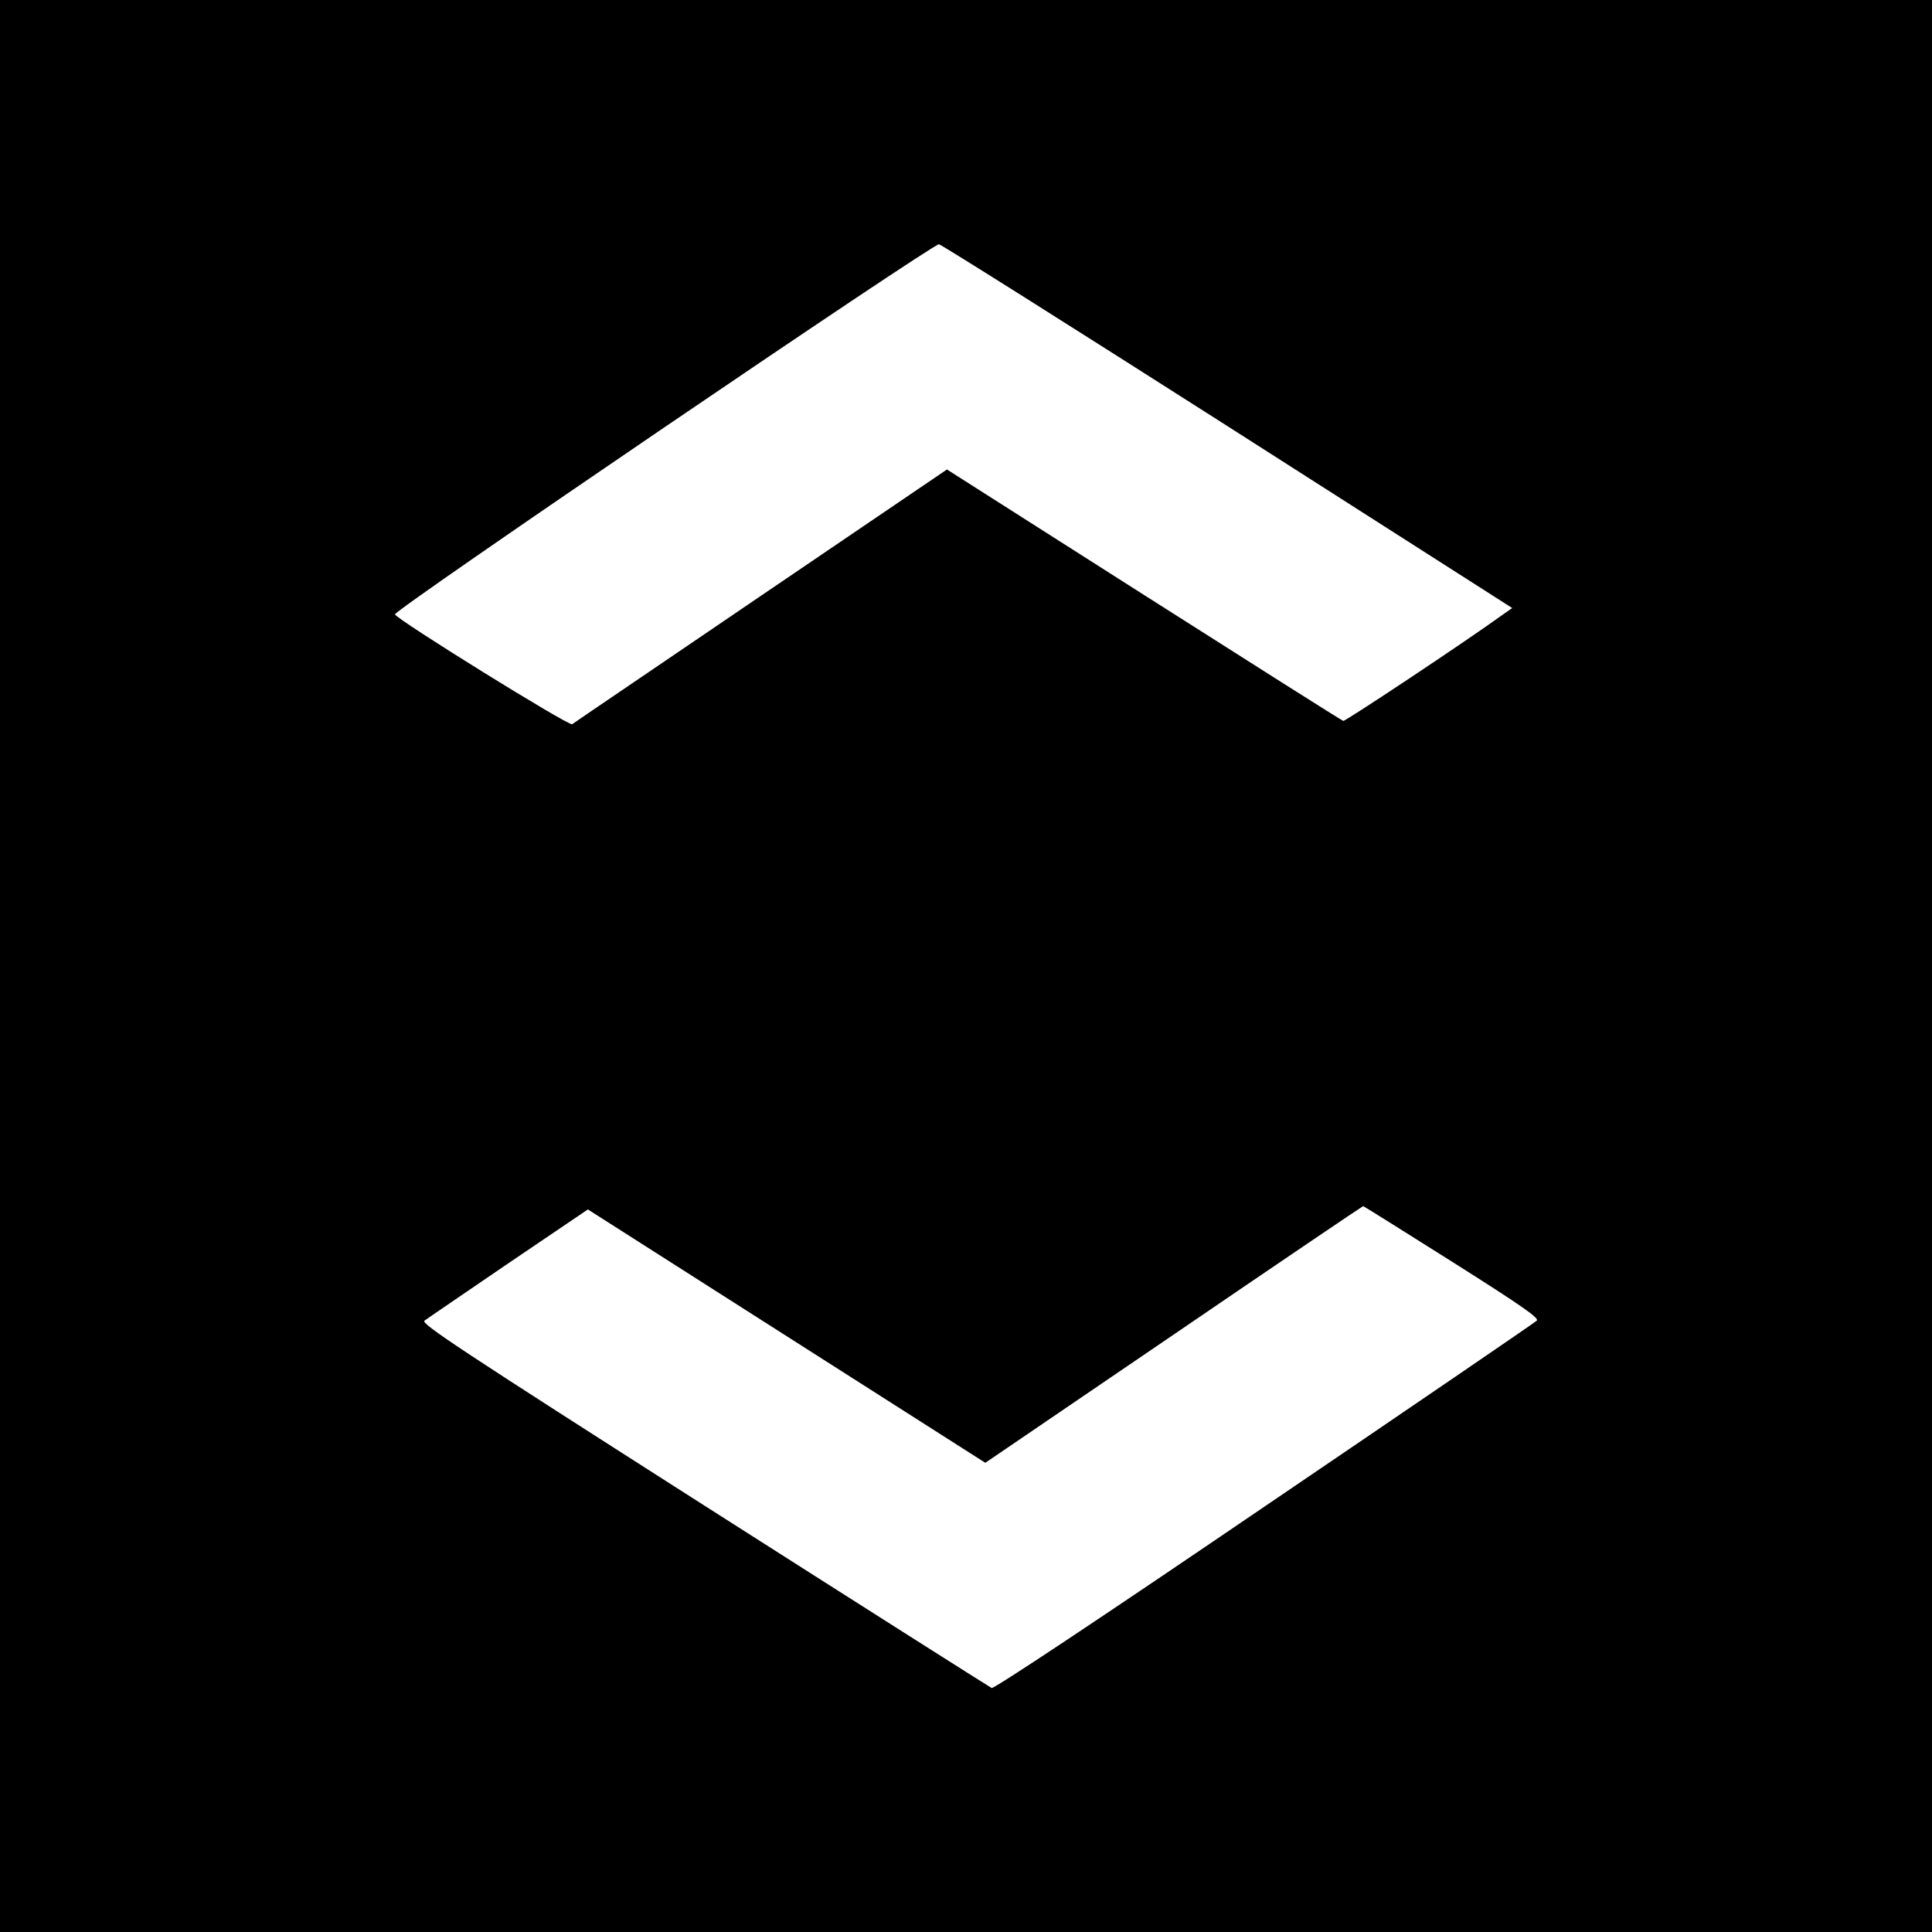
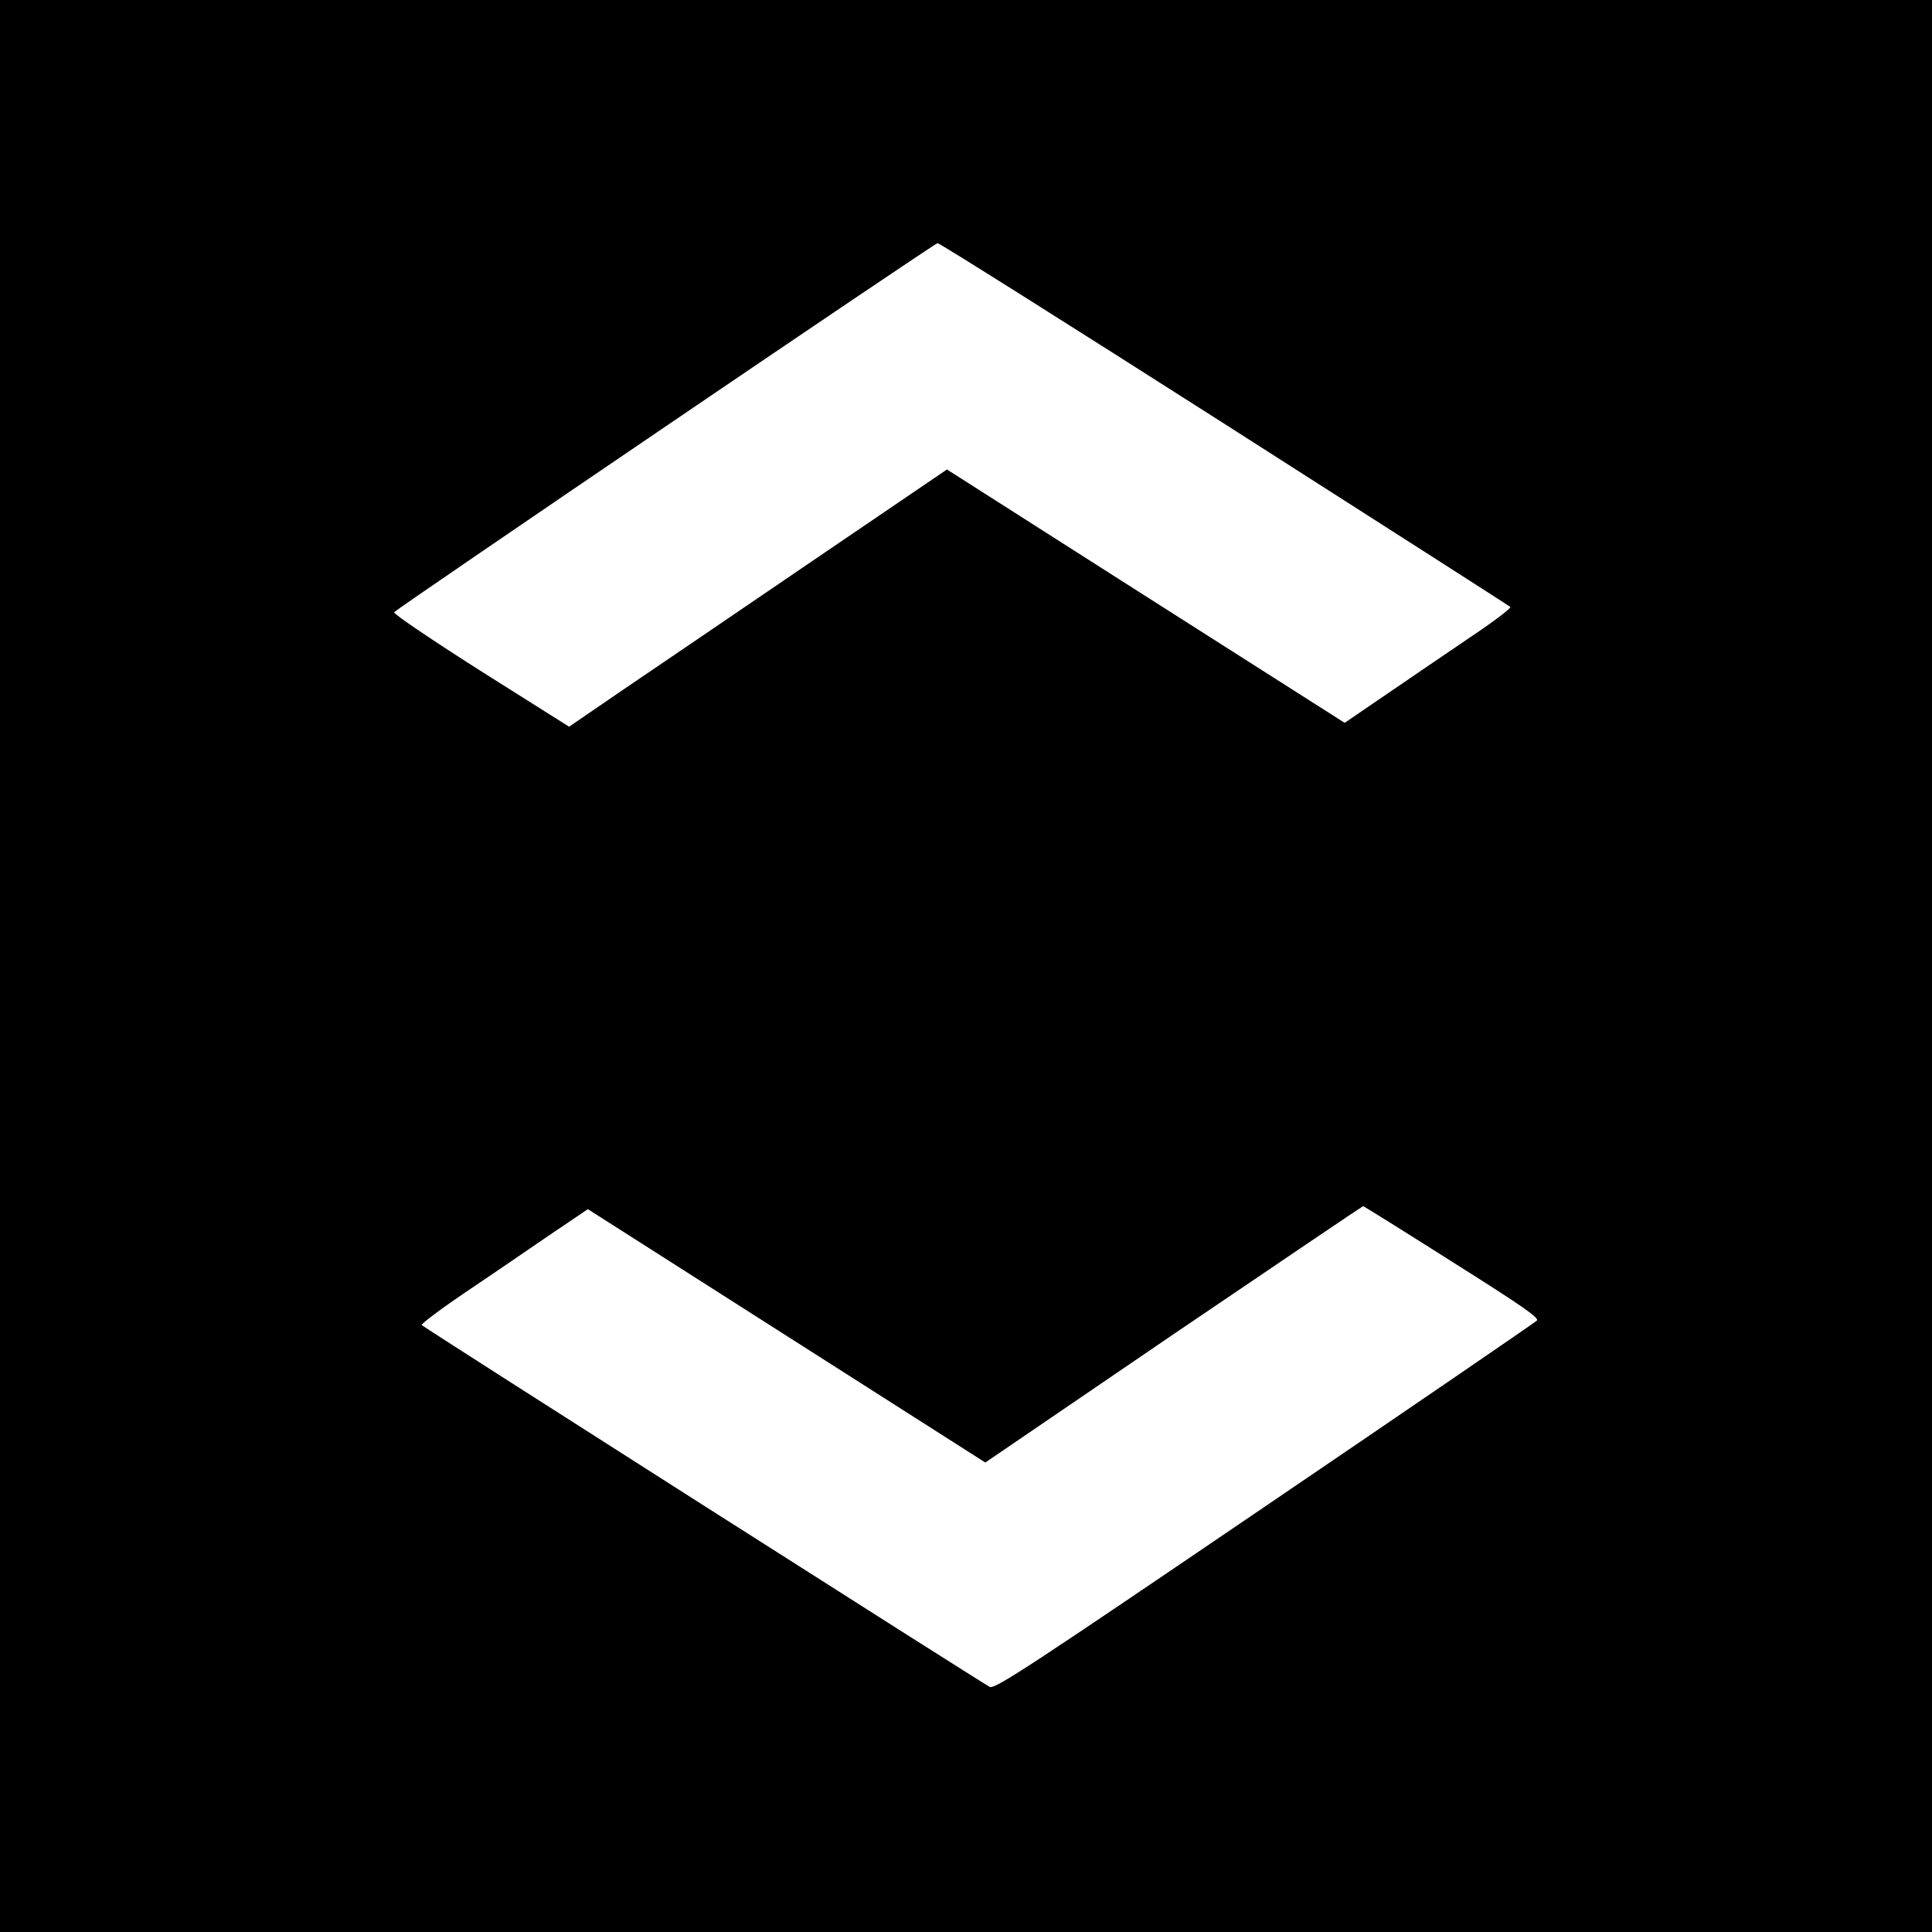
<svg xmlns="http://www.w3.org/2000/svg" version="1.0" width="700pt" height="700pt" viewBox="0 0 700 700" preserveAspectRatio="xMidYMid meet">
  <g transform="translate(0,700) scale(0.1,-0.1)" fill="#000000" stroke="none">
-     <path d="M0 3500 l0 -3500 3500 0 3500 0 0 3500 0 3500 -3500 0 -3500 0 0 -3500z m4449 1955 l1030 -658 -37 -26 c-134 -97 -568 -385 -575 -383 -5 1 -330 207 -723 457 l-713 454 -673 -457 c-370 -252 -679 -461 -685 -466 -13 -7 -635 379 -642 398 -5 15 1951 1345 1971 1341 10 -2 481 -299 1047 -660z m813 -3027 c253 -160 316 -204 306 -213 -7 -7 -451 -310 -987 -674 -598 -407 -979 -660 -988 -657 -8 4 -478 302 -1044 663 -882 563 -1026 658 -1011 668 9 7 146 100 304 208 l288 195 720 -459 720 -459 683 465 c375 256 684 465 686 465 2 0 147 -91 323 -202z" />
+     <path d="M0 3500 l0 -3500 3500 0 3500 0 0 3500 0 3500 -3500 0 -3500 0 0 -3500z m4437 1964 c565 -361 1031 -659 1035 -663 4 -4 -56 -50 -135 -103 -78 -53 -215 -146 -304 -207 l-161 -110 -721 459 -720 459 -503 -342 c-277 -189 -585 -398 -685 -466 l-181 -124 -322 203 c-176 112 -317 207 -312 212 19 19 1958 1337 1969 1337 6 1 474 -294 1040 -655z m825 -3036 c257 -162 317 -204 306 -213 -7 -7 -451 -311 -987 -675 -846 -575 -976 -661 -995 -652 -20 9 -2044 1298 -2058 1311 -4 3 63 54 150 113 86 58 223 151 304 207 l148 100 720 -459 720 -459 682 465 c376 255 685 464 687 464 2 0 148 -91 323 -202z" />
  </g>
</svg>
